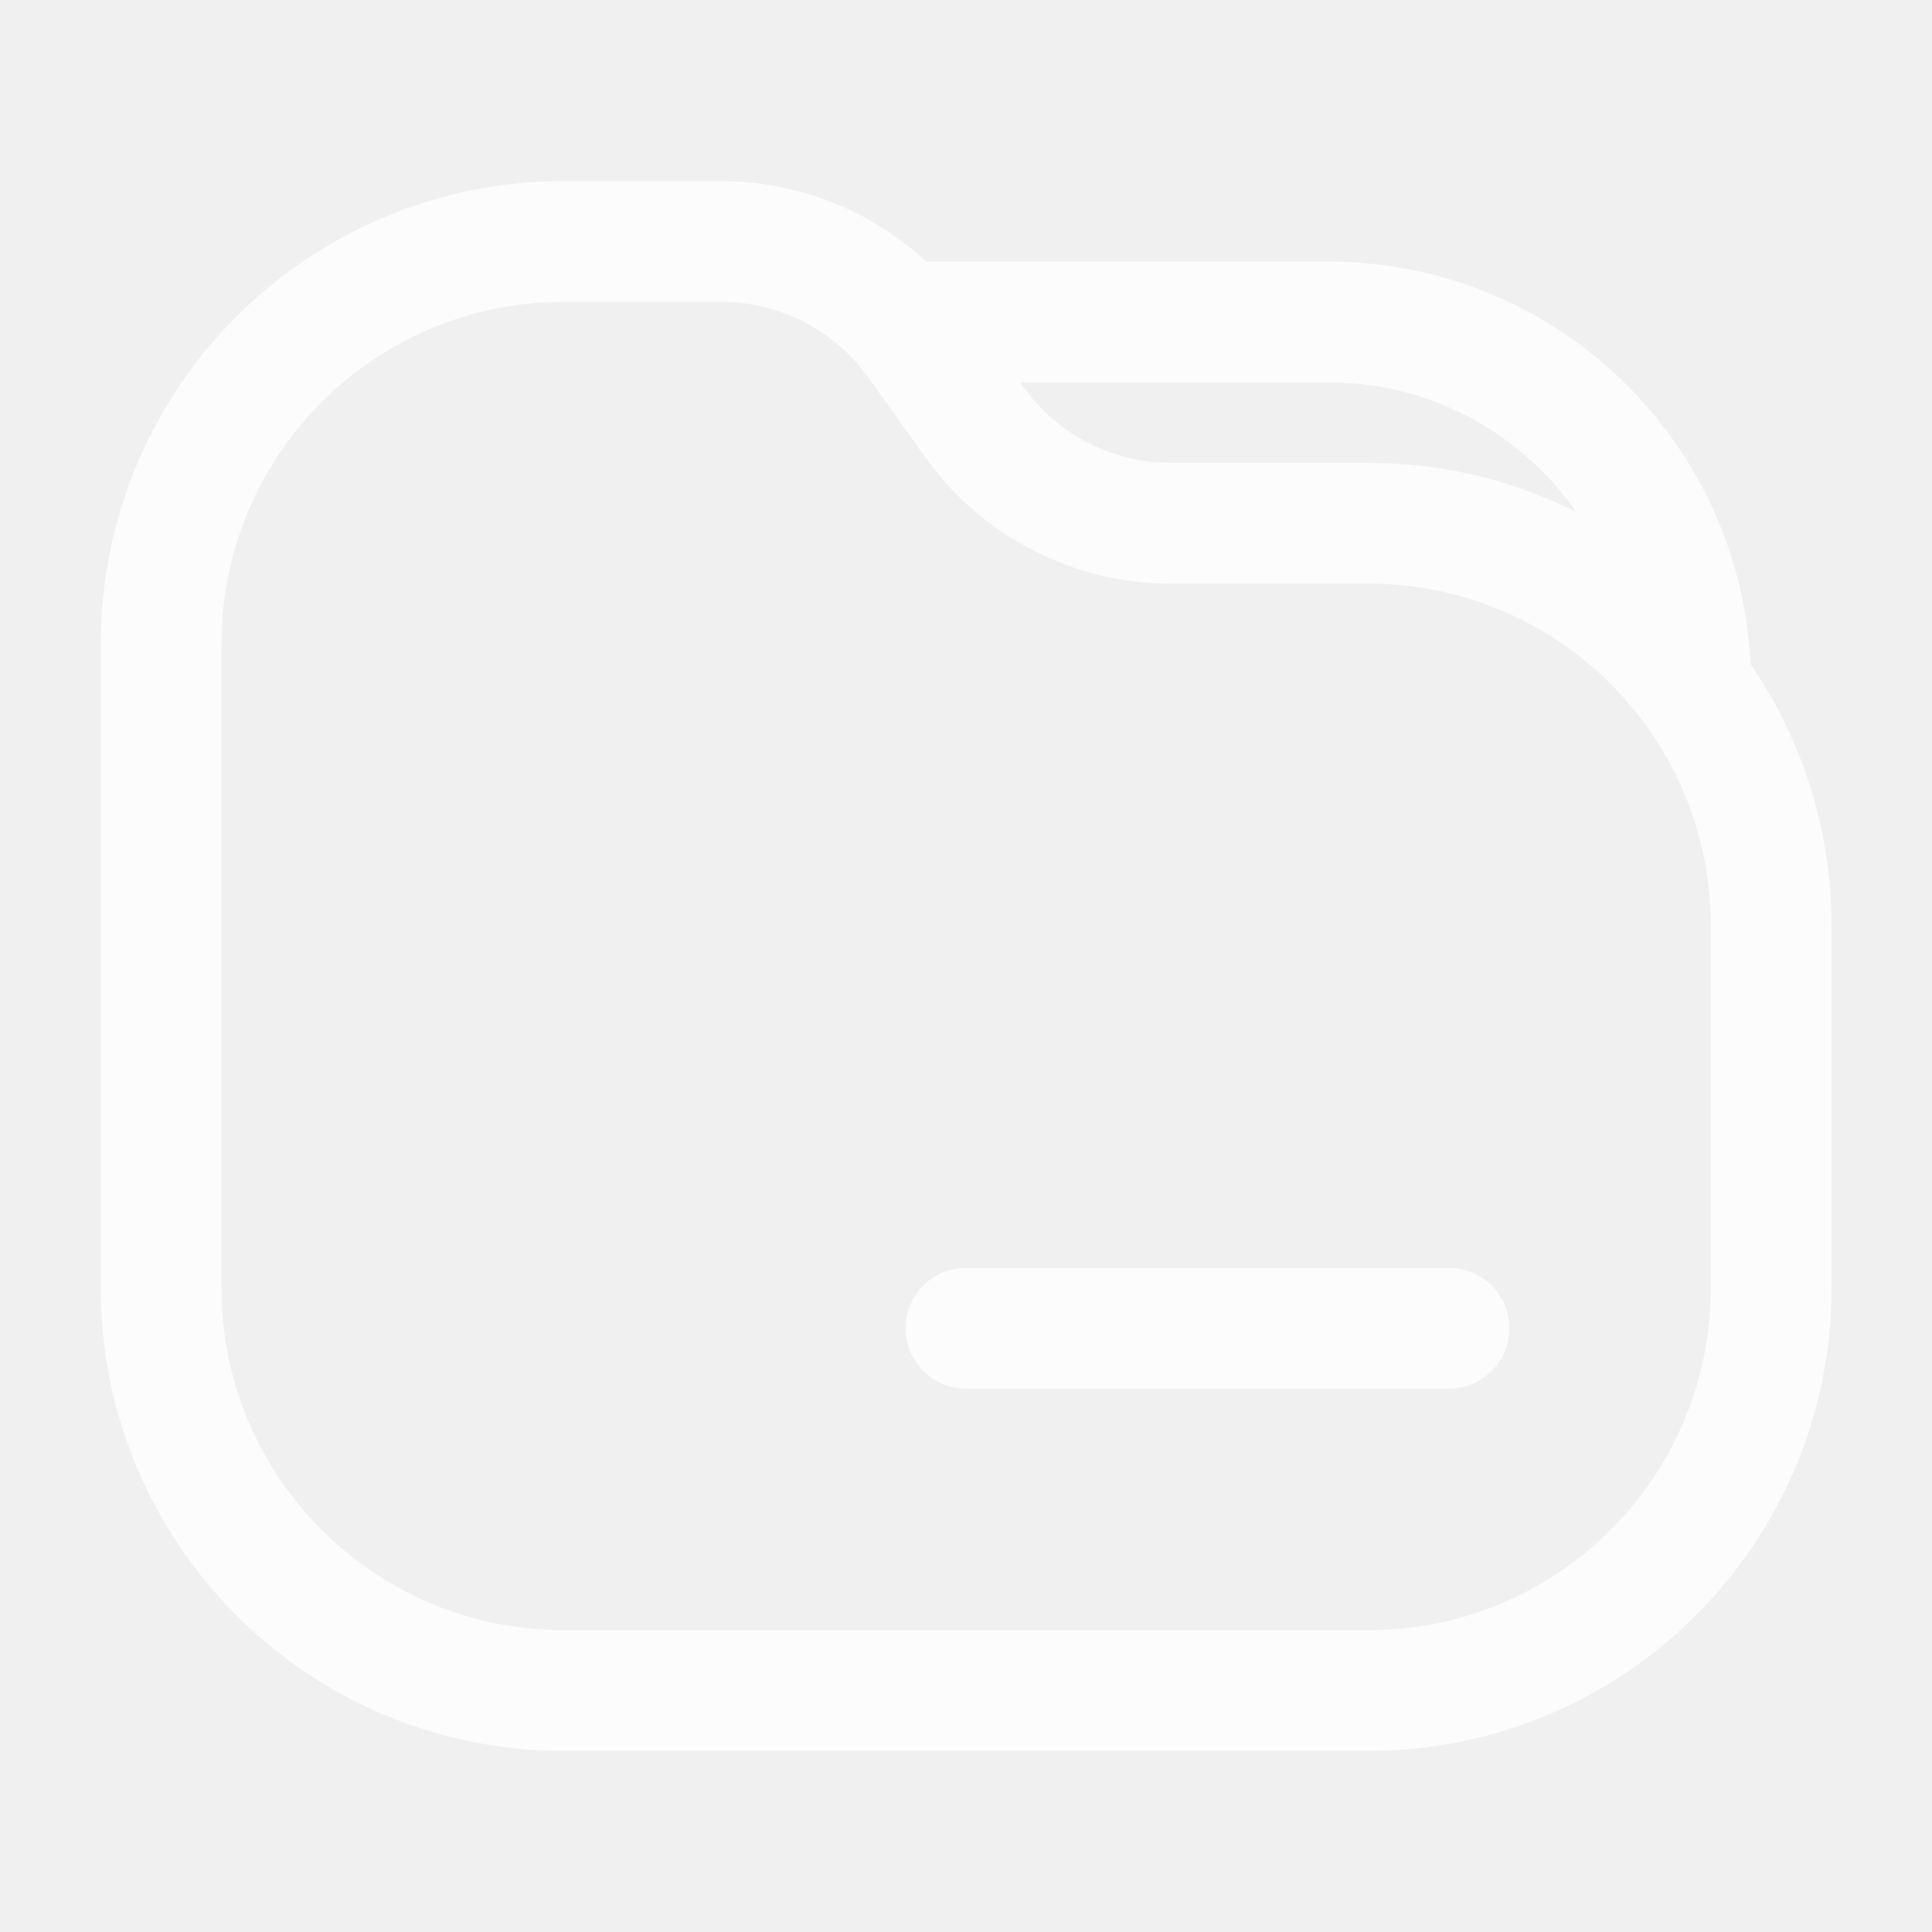
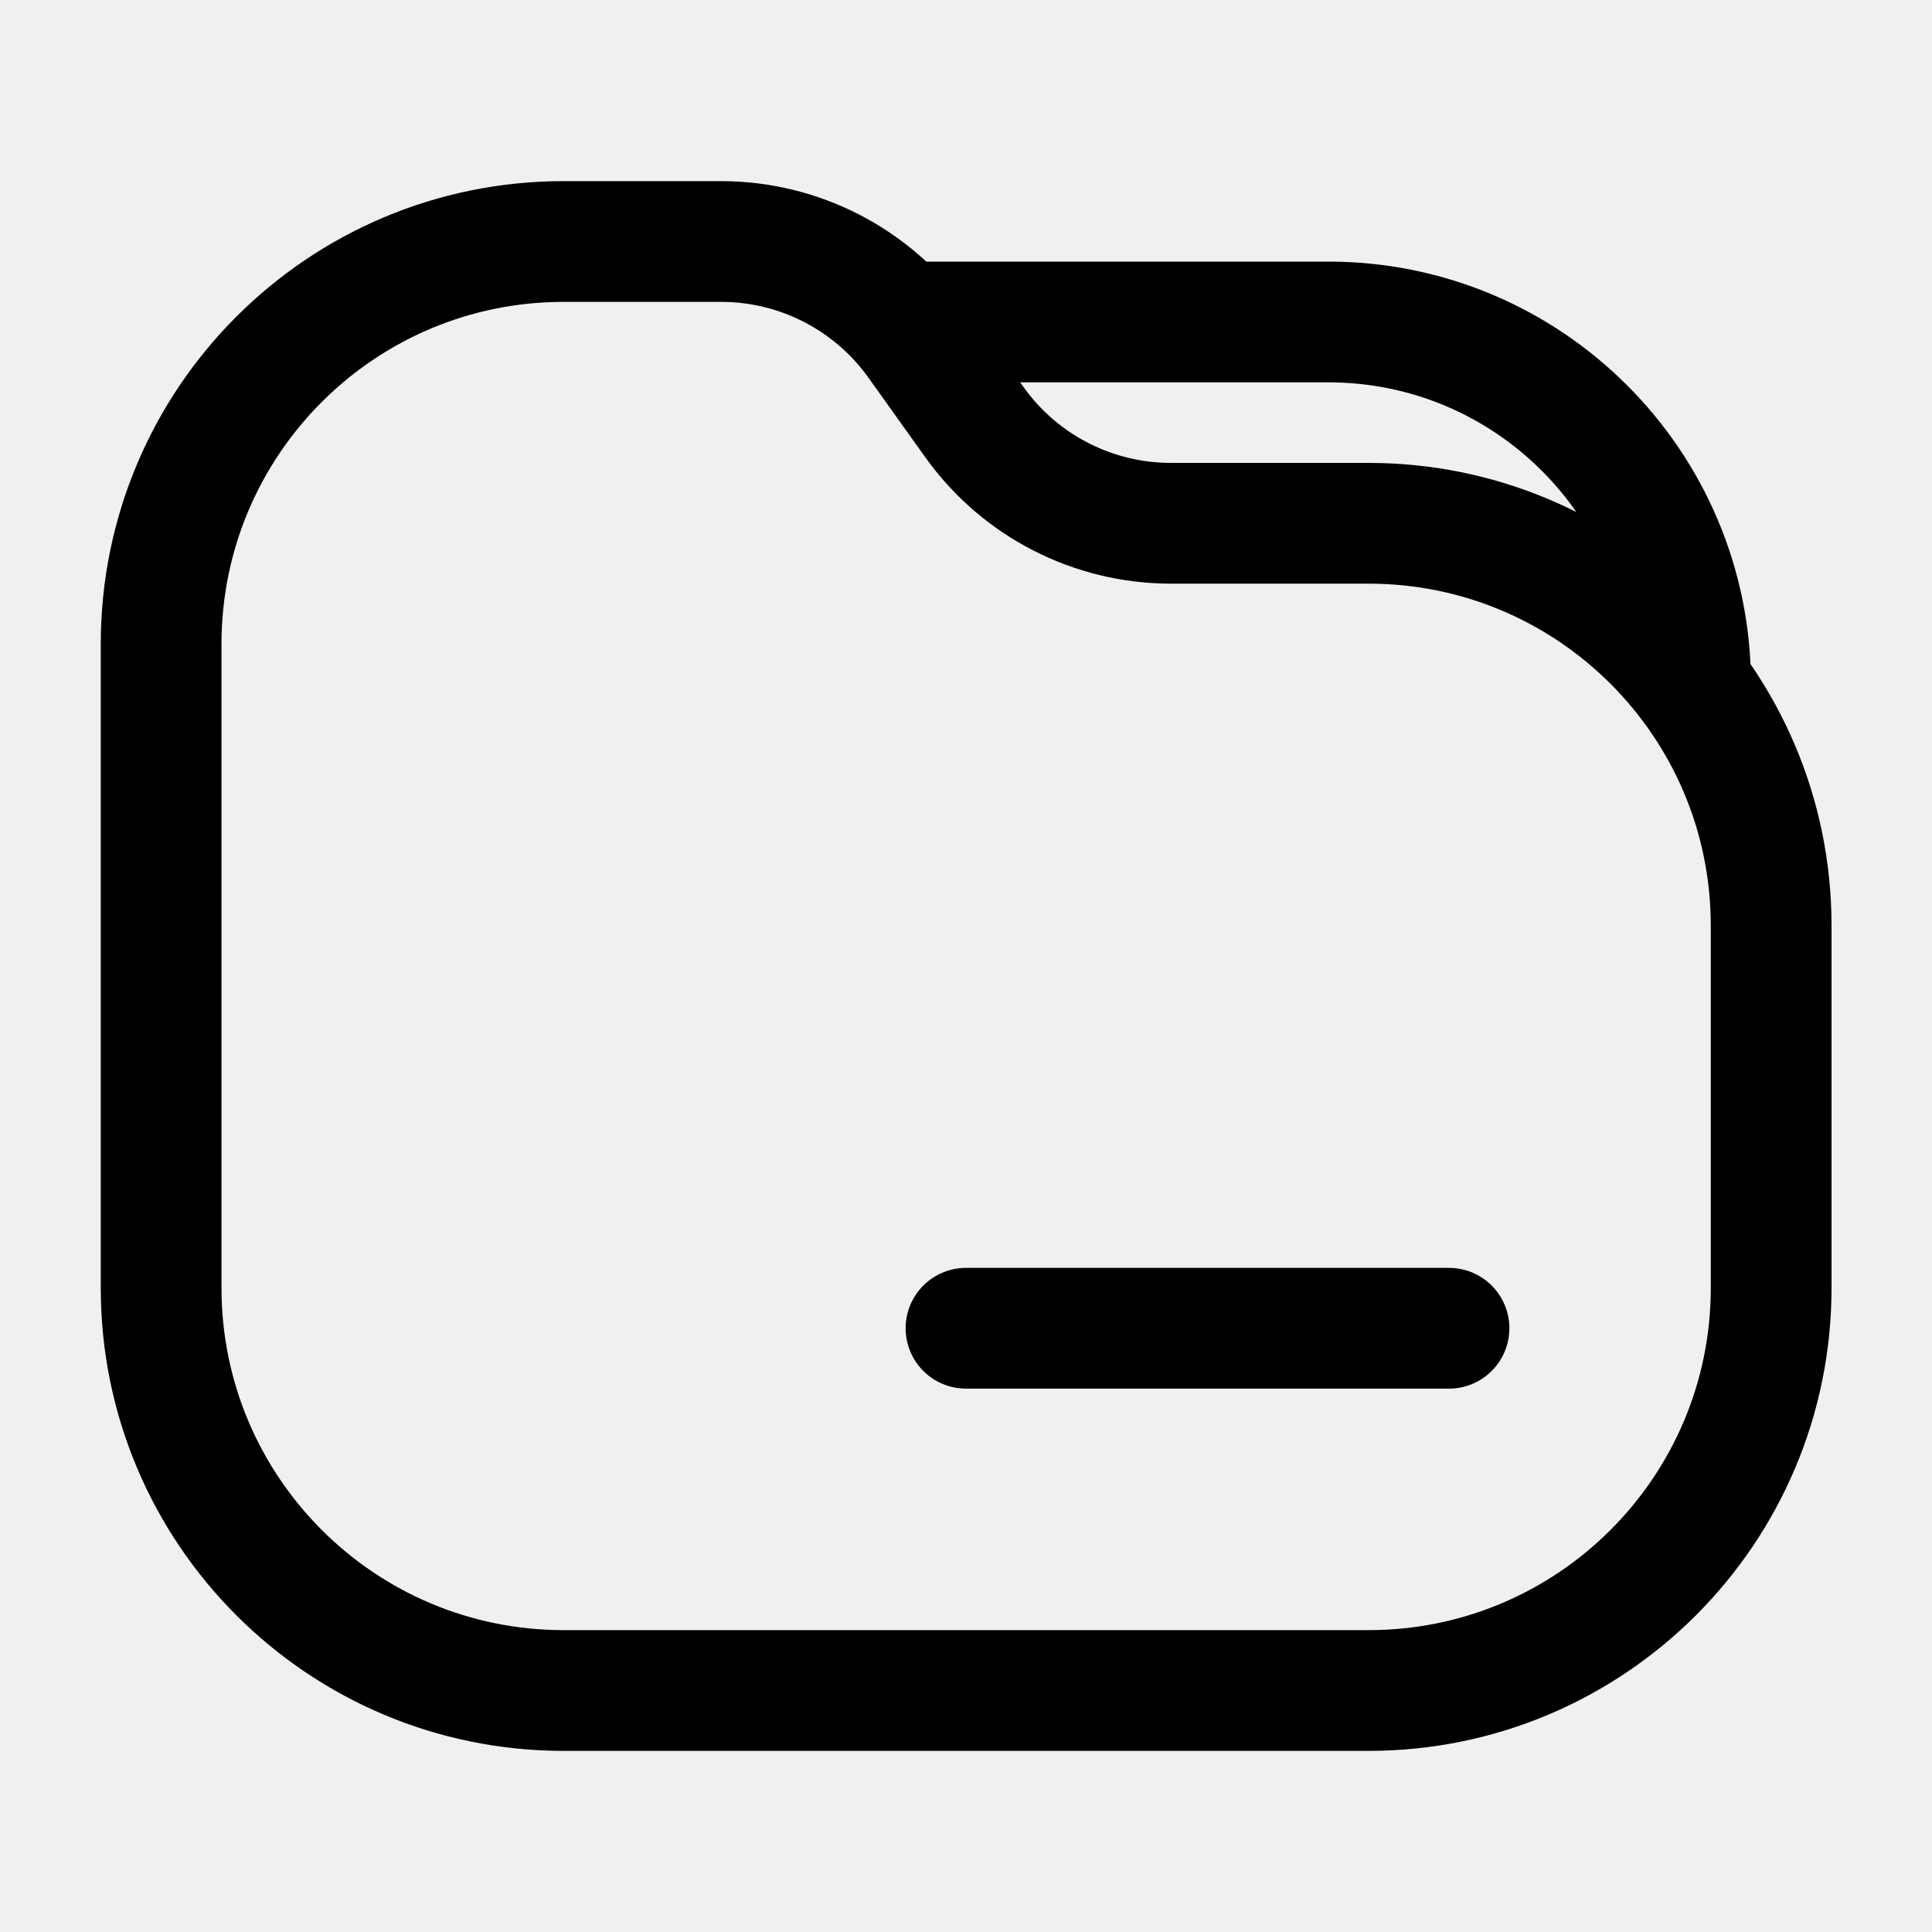
<svg xmlns="http://www.w3.org/2000/svg" width="20" height="20" viewBox="0 0 20 20" fill="none">
-   <path d="M9.168 3.333H13.751C15.822 3.333 17.501 5.012 17.501 7.083M10.087 4.37L9.499 3.547C9.03 2.89 8.272 2.5 7.465 2.5H5.835C3.533 2.5 1.668 4.365 1.668 6.667V13.333C1.668 15.634 3.533 17.5 5.835 17.5H14.168C16.469 17.5 18.335 15.634 18.335 13.333V9.583C18.335 7.282 16.469 5.417 14.168 5.417H12.121C11.314 5.417 10.556 5.027 10.087 4.37Z" stroke="white" stroke-opacity="0.8" stroke-width="1.25" />
-   <path d="M10 13.75H15" stroke="white" stroke-opacity="0.8" stroke-width="1.25" stroke-linecap="round" stroke-linejoin="round" />
+   <path d="M9.168 3.333H13.751C15.822 3.333 17.501 5.012 17.501 7.083M10.087 4.37L9.499 3.547C9.03 2.89 8.272 2.5 7.465 2.5H5.835C3.533 2.5 1.668 4.365 1.668 6.667V13.333C1.668 15.634 3.533 17.5 5.835 17.5H14.168C16.469 17.5 18.335 15.634 18.335 13.333V9.583C18.335 7.282 16.469 5.417 14.168 5.417H12.121C11.314 5.417 10.556 5.027 10.087 4.37Z" stroke="currentColor" stroke-width="1.25" />
+   <path d="M10 13.75H15" stroke="currentColor" stroke-width="1.25" stroke-linecap="round" stroke-linejoin="round" />
</svg>
